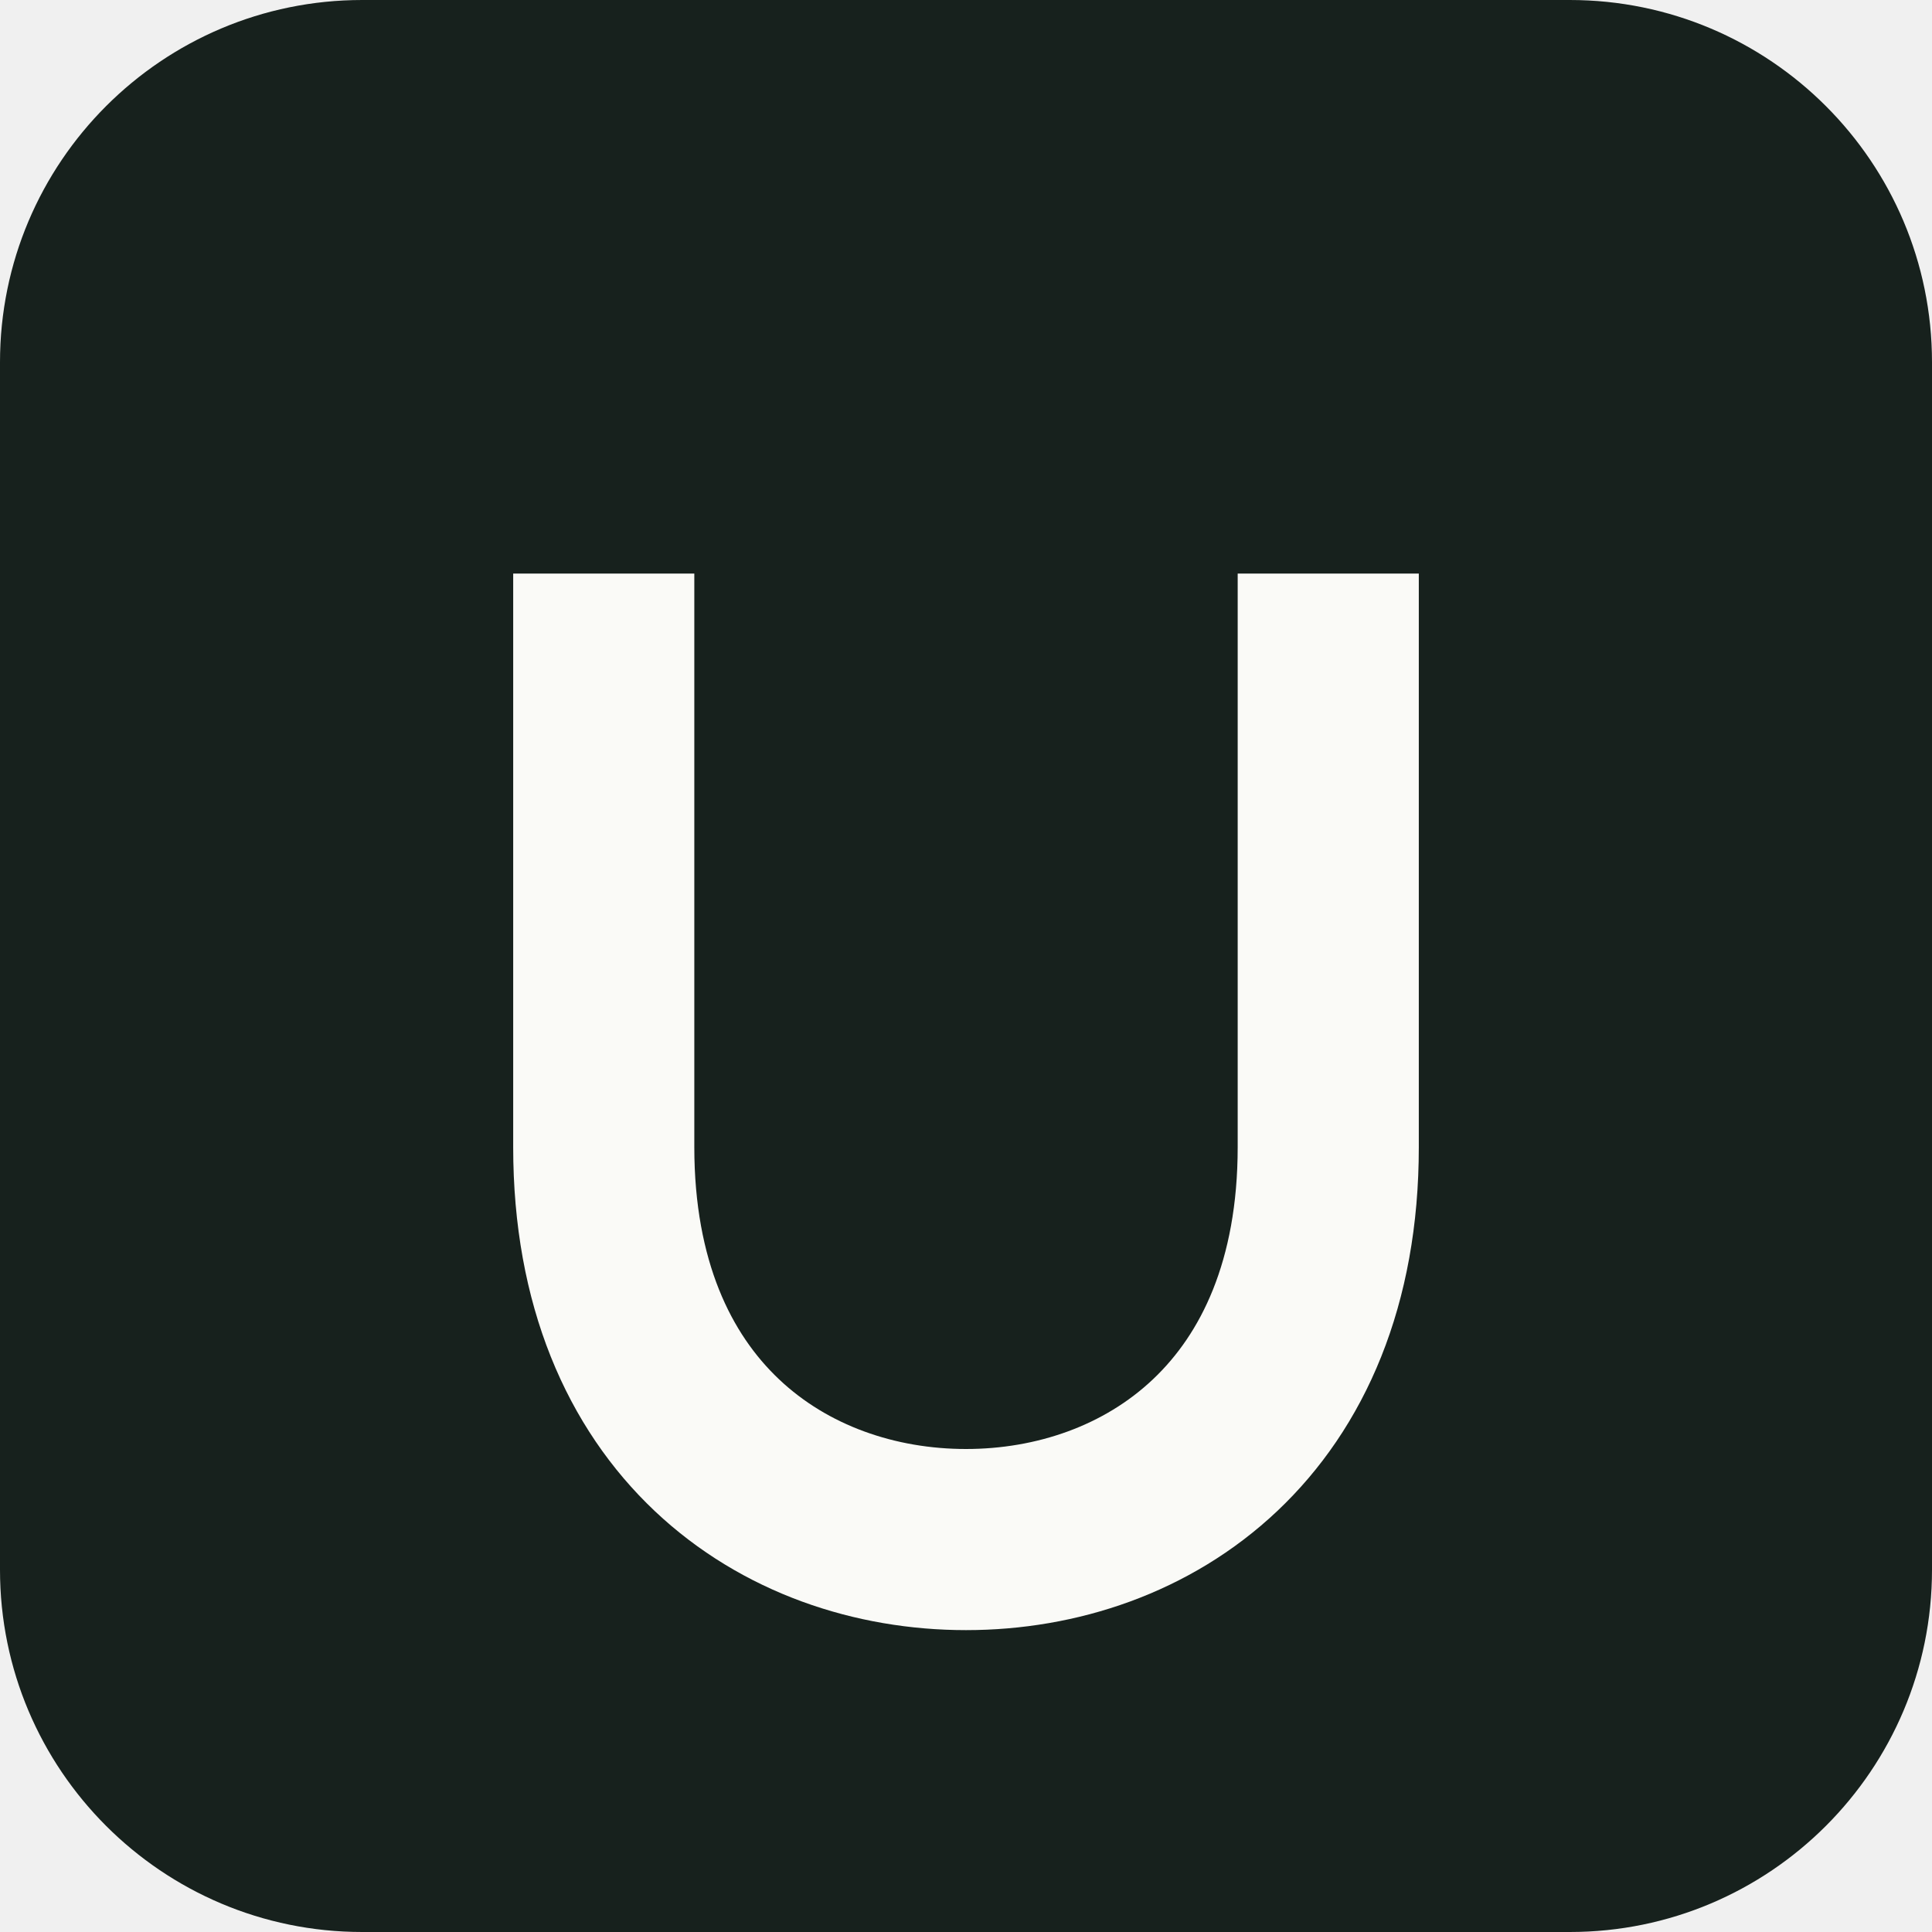
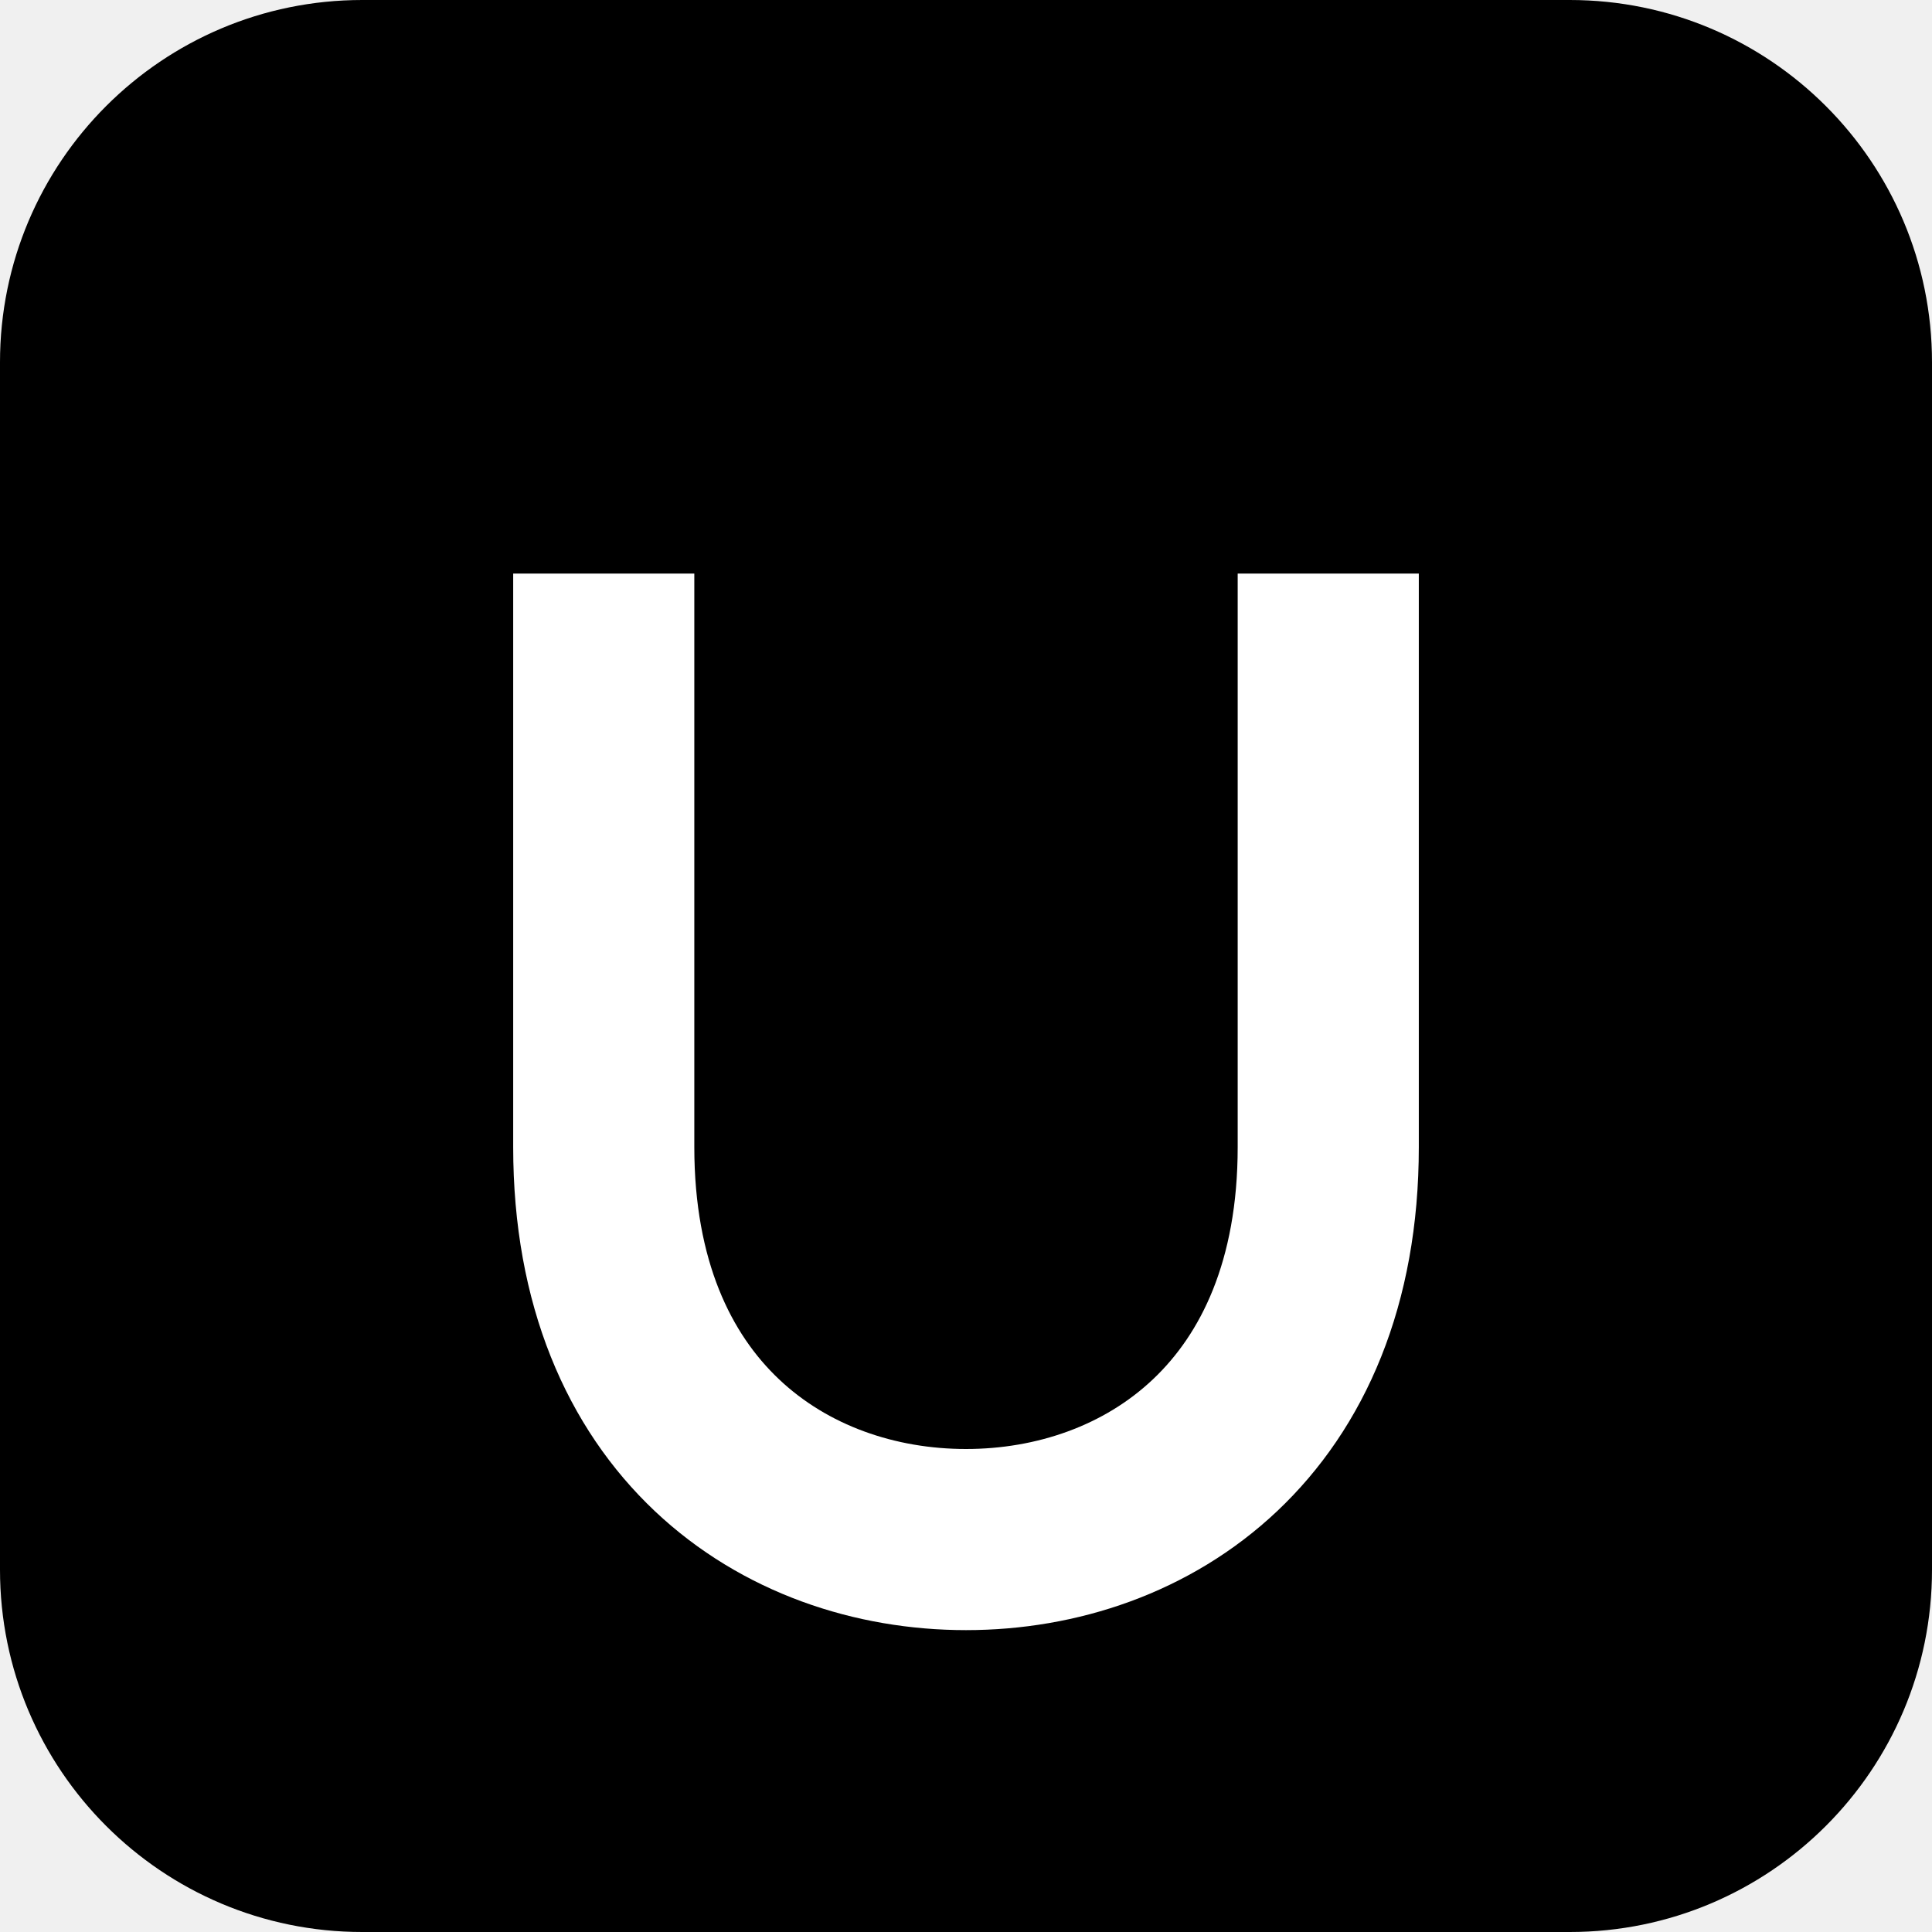
<svg xmlns="http://www.w3.org/2000/svg" viewBox="0 0 64 64">
-   <rect width="64" height="64" rx="12" fill="#17211D" />
-   <path d="M20 19v19c0 9 6 13 12 13s12-4 12-13V19" fill="none" stroke="#FAFAF7" stroke-width="6" />
+   <rect width="64" height="64" rx="12" fill="#000000" />
+   <path d="M20 19v19c0 9 6 13 12 13s12-4 12-13V19" fill="none" stroke="#FFFFFF" stroke-width="6" />
</svg>
